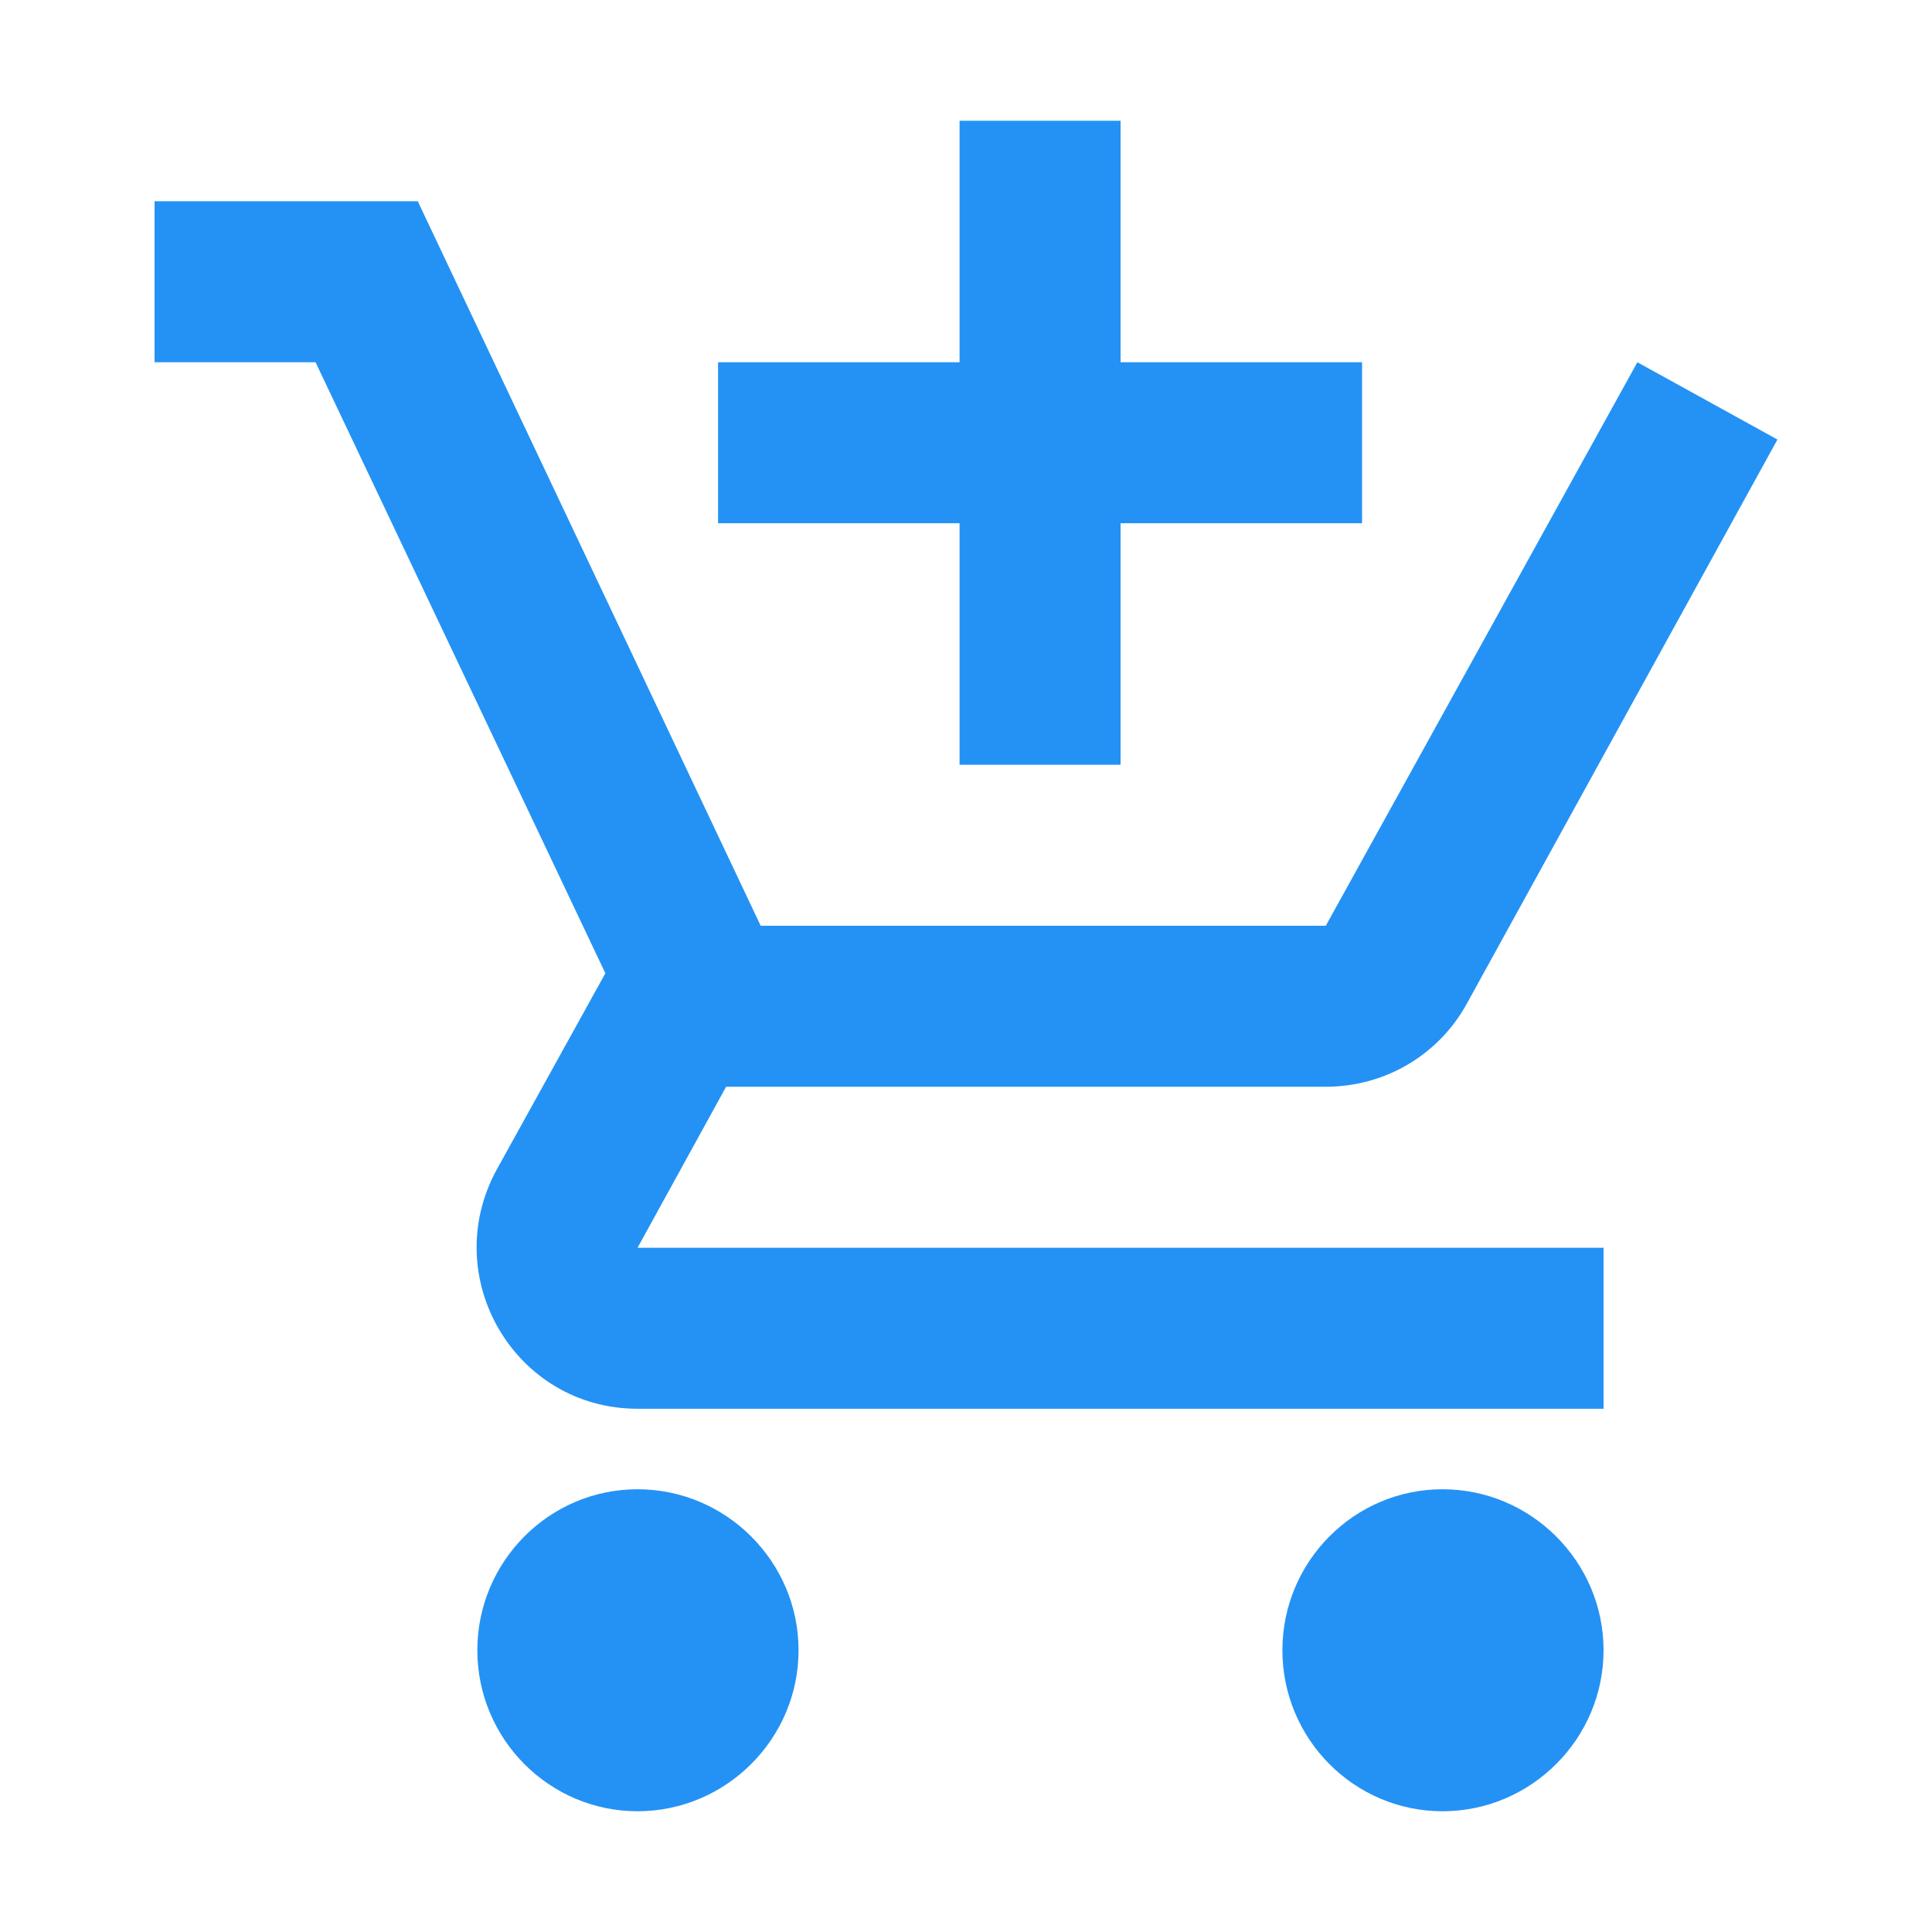
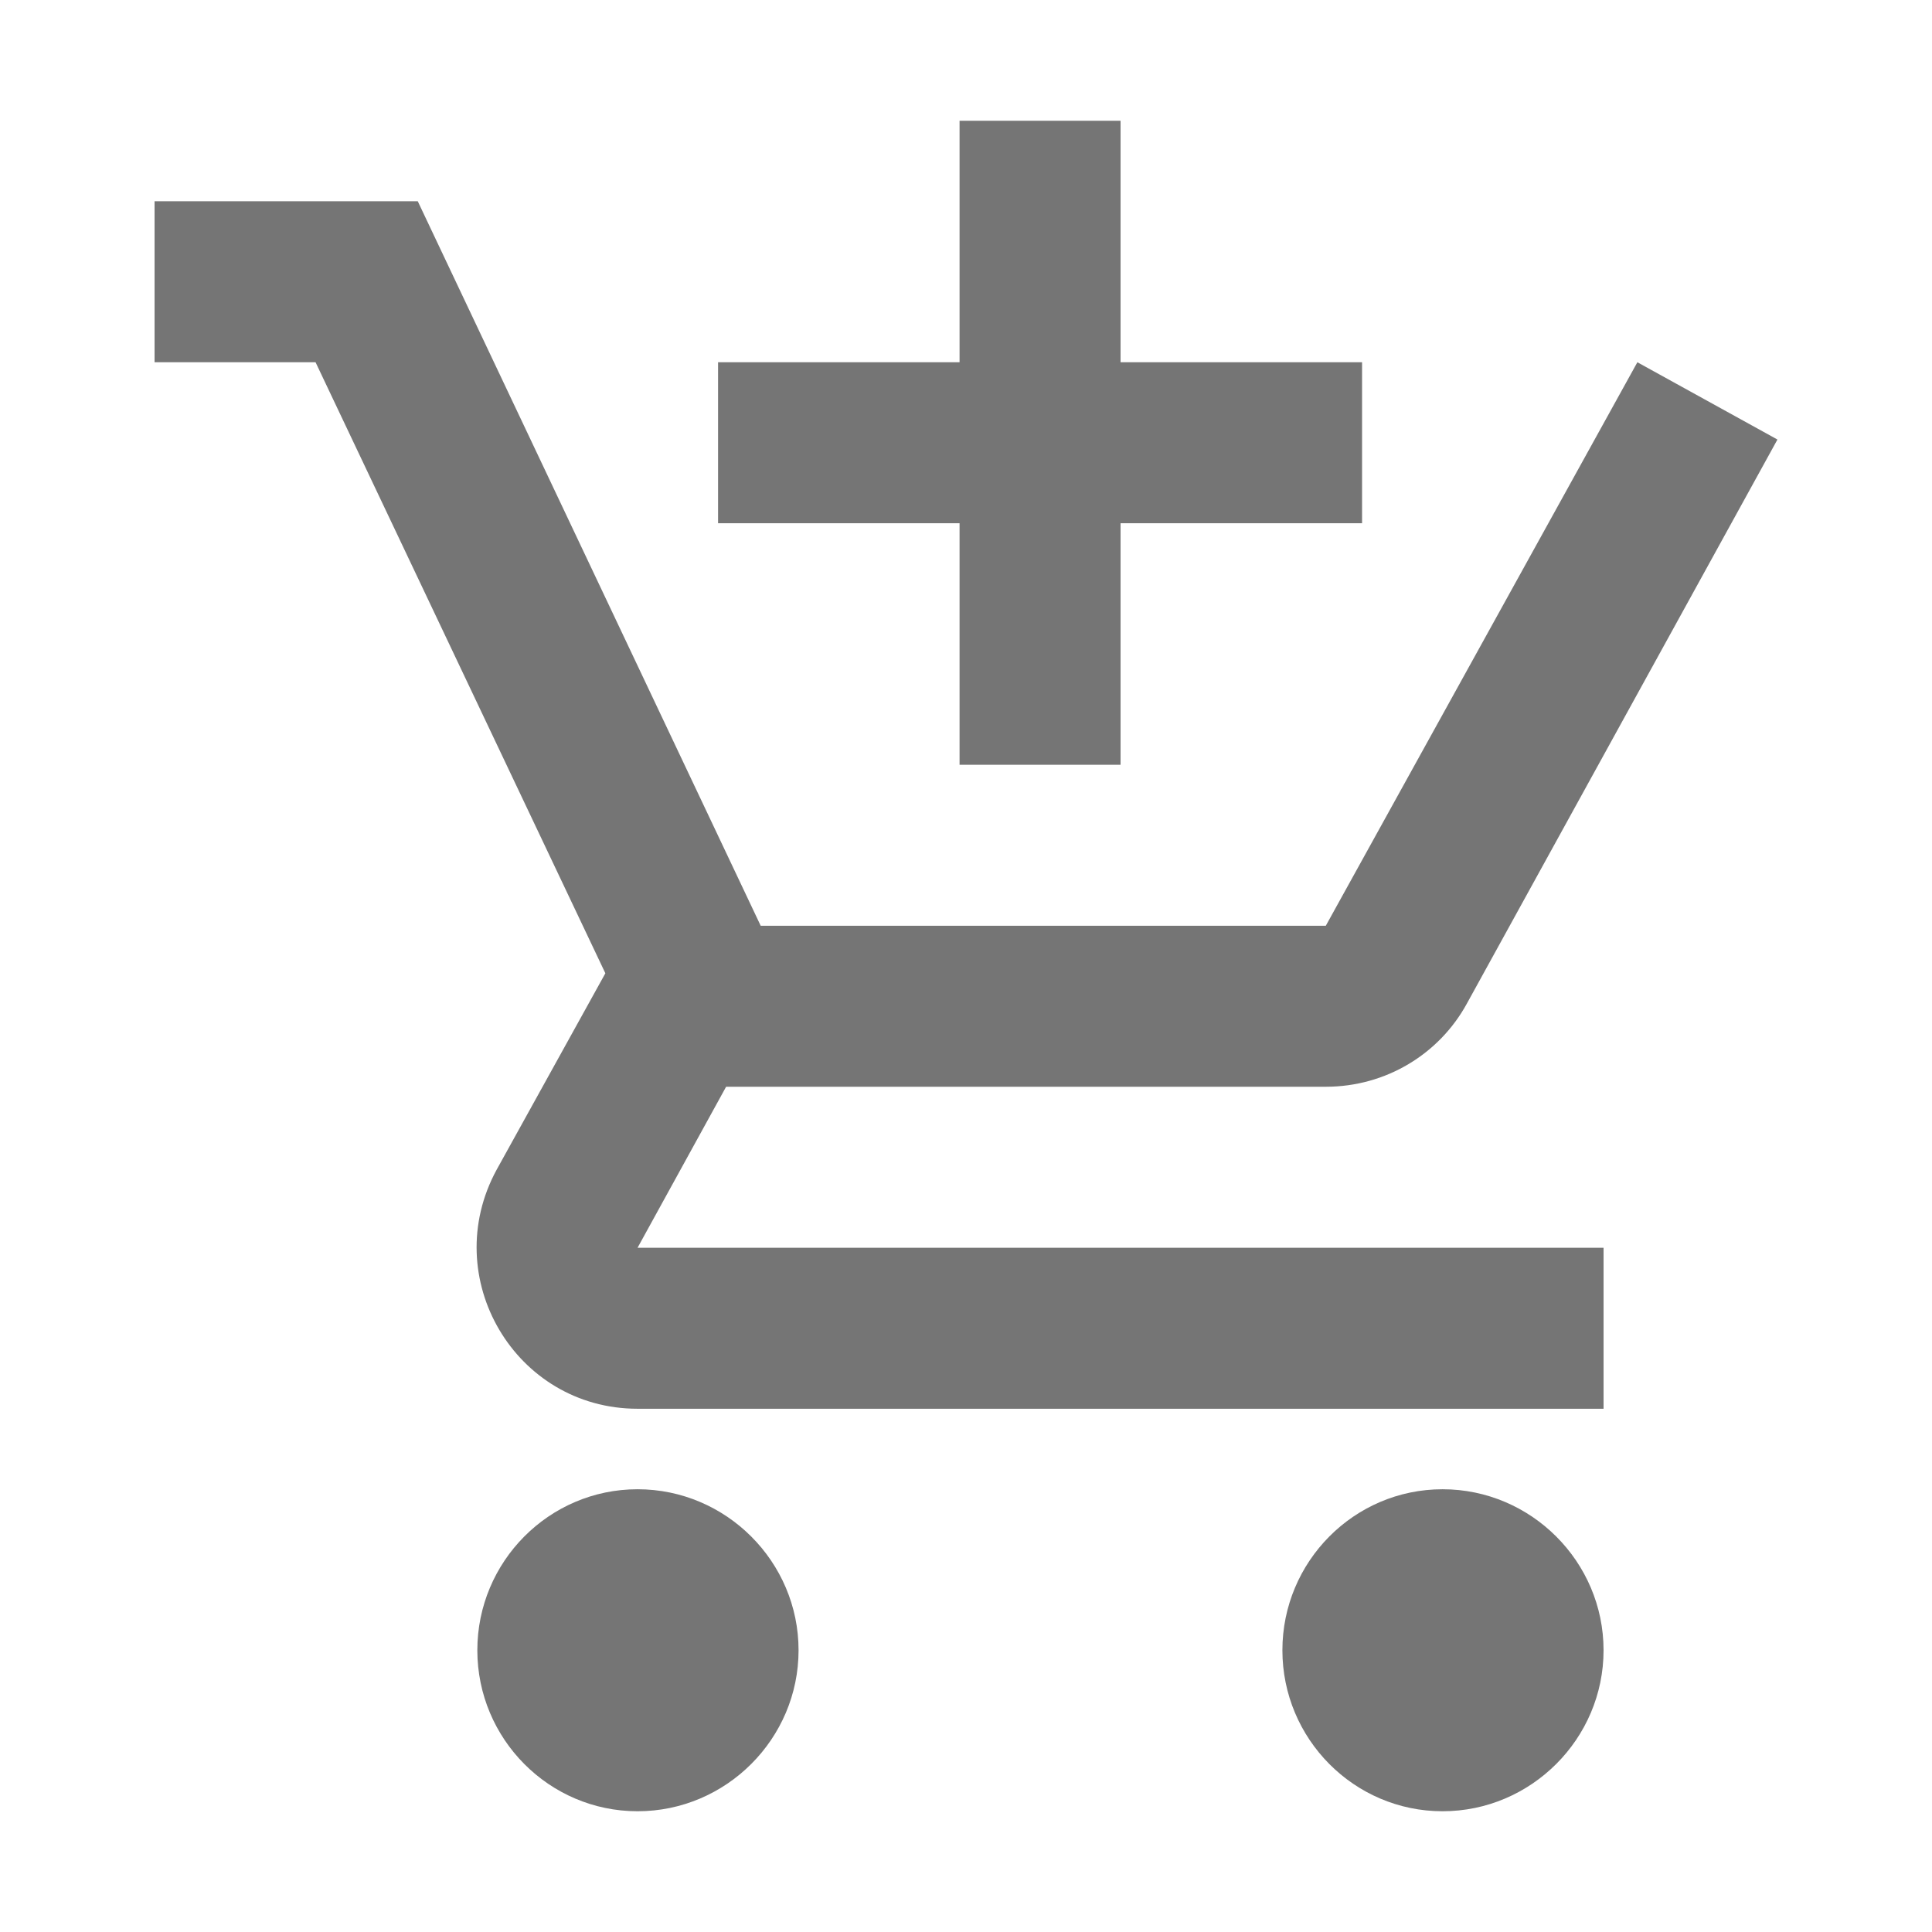
<svg xmlns="http://www.w3.org/2000/svg" width="30" height="30" viewBox="0 0 30 30" fill="none">
  <g id="add_shopping_cart_24px">
-     <path id="icon/action/add_shopping_cart_24px" fill-rule="evenodd" clip-rule="evenodd" d="M17.4 11.875H14.9V8.125H11.15V5.625H14.9V1.875H17.4V5.625H21.15V8.125H17.4V11.875ZM7.412 25.625C7.412 24.25 8.525 23.125 9.9 23.125C11.275 23.125 12.4 24.25 12.4 25.625C12.4 27 11.275 28.125 9.9 28.125C8.525 28.125 7.412 27 7.412 25.625ZM22.4 23.125C21.025 23.125 19.913 24.25 19.913 25.625C19.913 27 21.025 28.125 22.4 28.125C23.775 28.125 24.9 27 24.9 25.625C24.9 24.25 23.775 23.125 22.4 23.125ZM20.587 16.875H11.275L9.9 19.375H24.9V21.875H9.9C8 21.875 6.8 19.837 7.712 18.163L9.4 15.113L4.9 5.625H2.4V3.125H6.487L11.812 14.375H20.587L25.425 5.625L27.6 6.825L22.775 15.588C22.35 16.363 21.525 16.875 20.587 16.875Z" fill="#2492F4" />
+     <path id="icon/action/add_shopping_cart_24px" fill-rule="evenodd" clip-rule="evenodd" d="M17.4 11.875H14.9V8.125H11.15V5.625H14.9V1.875H17.4V5.625H21.15V8.125H17.4V11.875ZM7.412 25.625C7.412 24.25 8.525 23.125 9.9 23.125C11.275 23.125 12.4 24.25 12.4 25.625C12.4 27 11.275 28.125 9.9 28.125C8.525 28.125 7.412 27 7.412 25.625ZM22.4 23.125C21.025 23.125 19.913 24.25 19.913 25.625C19.913 27 21.025 28.125 22.4 28.125C23.775 28.125 24.9 27 24.9 25.625C24.9 24.25 23.775 23.125 22.4 23.125ZM20.587 16.875H11.275L9.9 19.375H24.9V21.875H9.9C8 21.875 6.8 19.837 7.712 18.163L9.4 15.113L4.9 5.625H2.4V3.125H6.487L11.812 14.375H20.587L25.425 5.625L27.6 6.825L22.775 15.588C22.35 16.363 21.525 16.875 20.587 16.875Z" fill="black" fill-opacity="0.54" />
  </g>
</svg>
